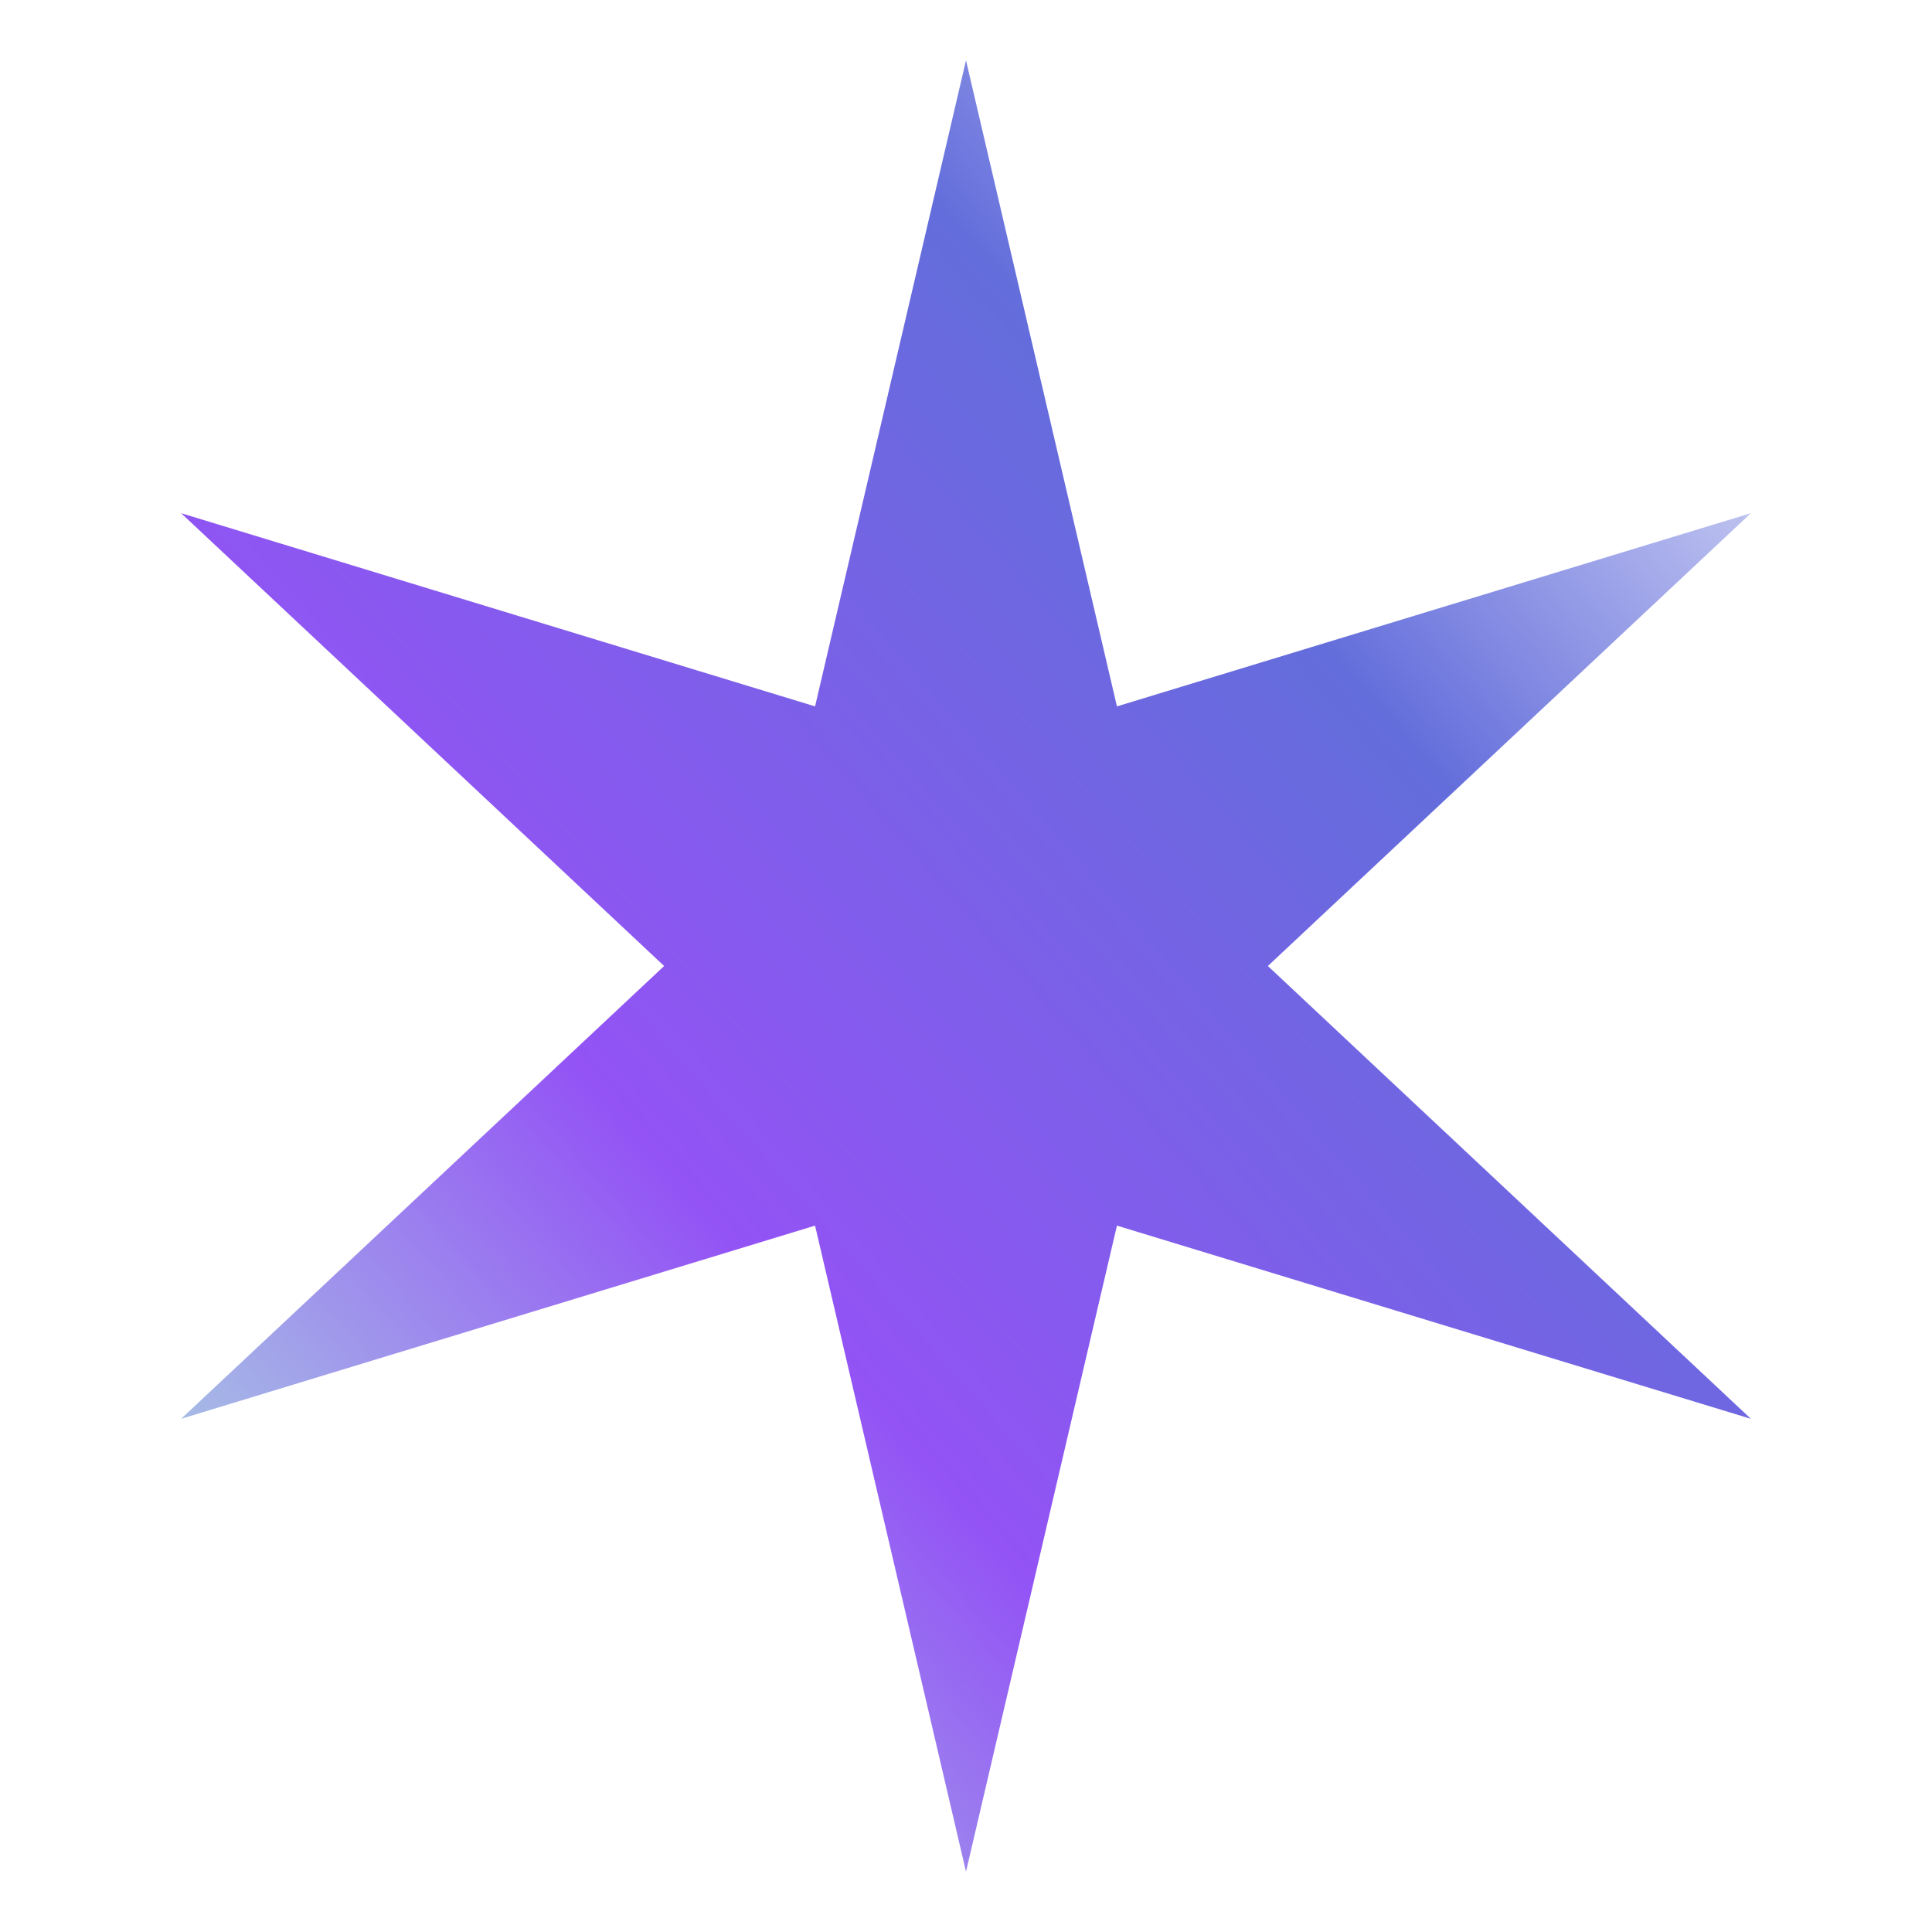
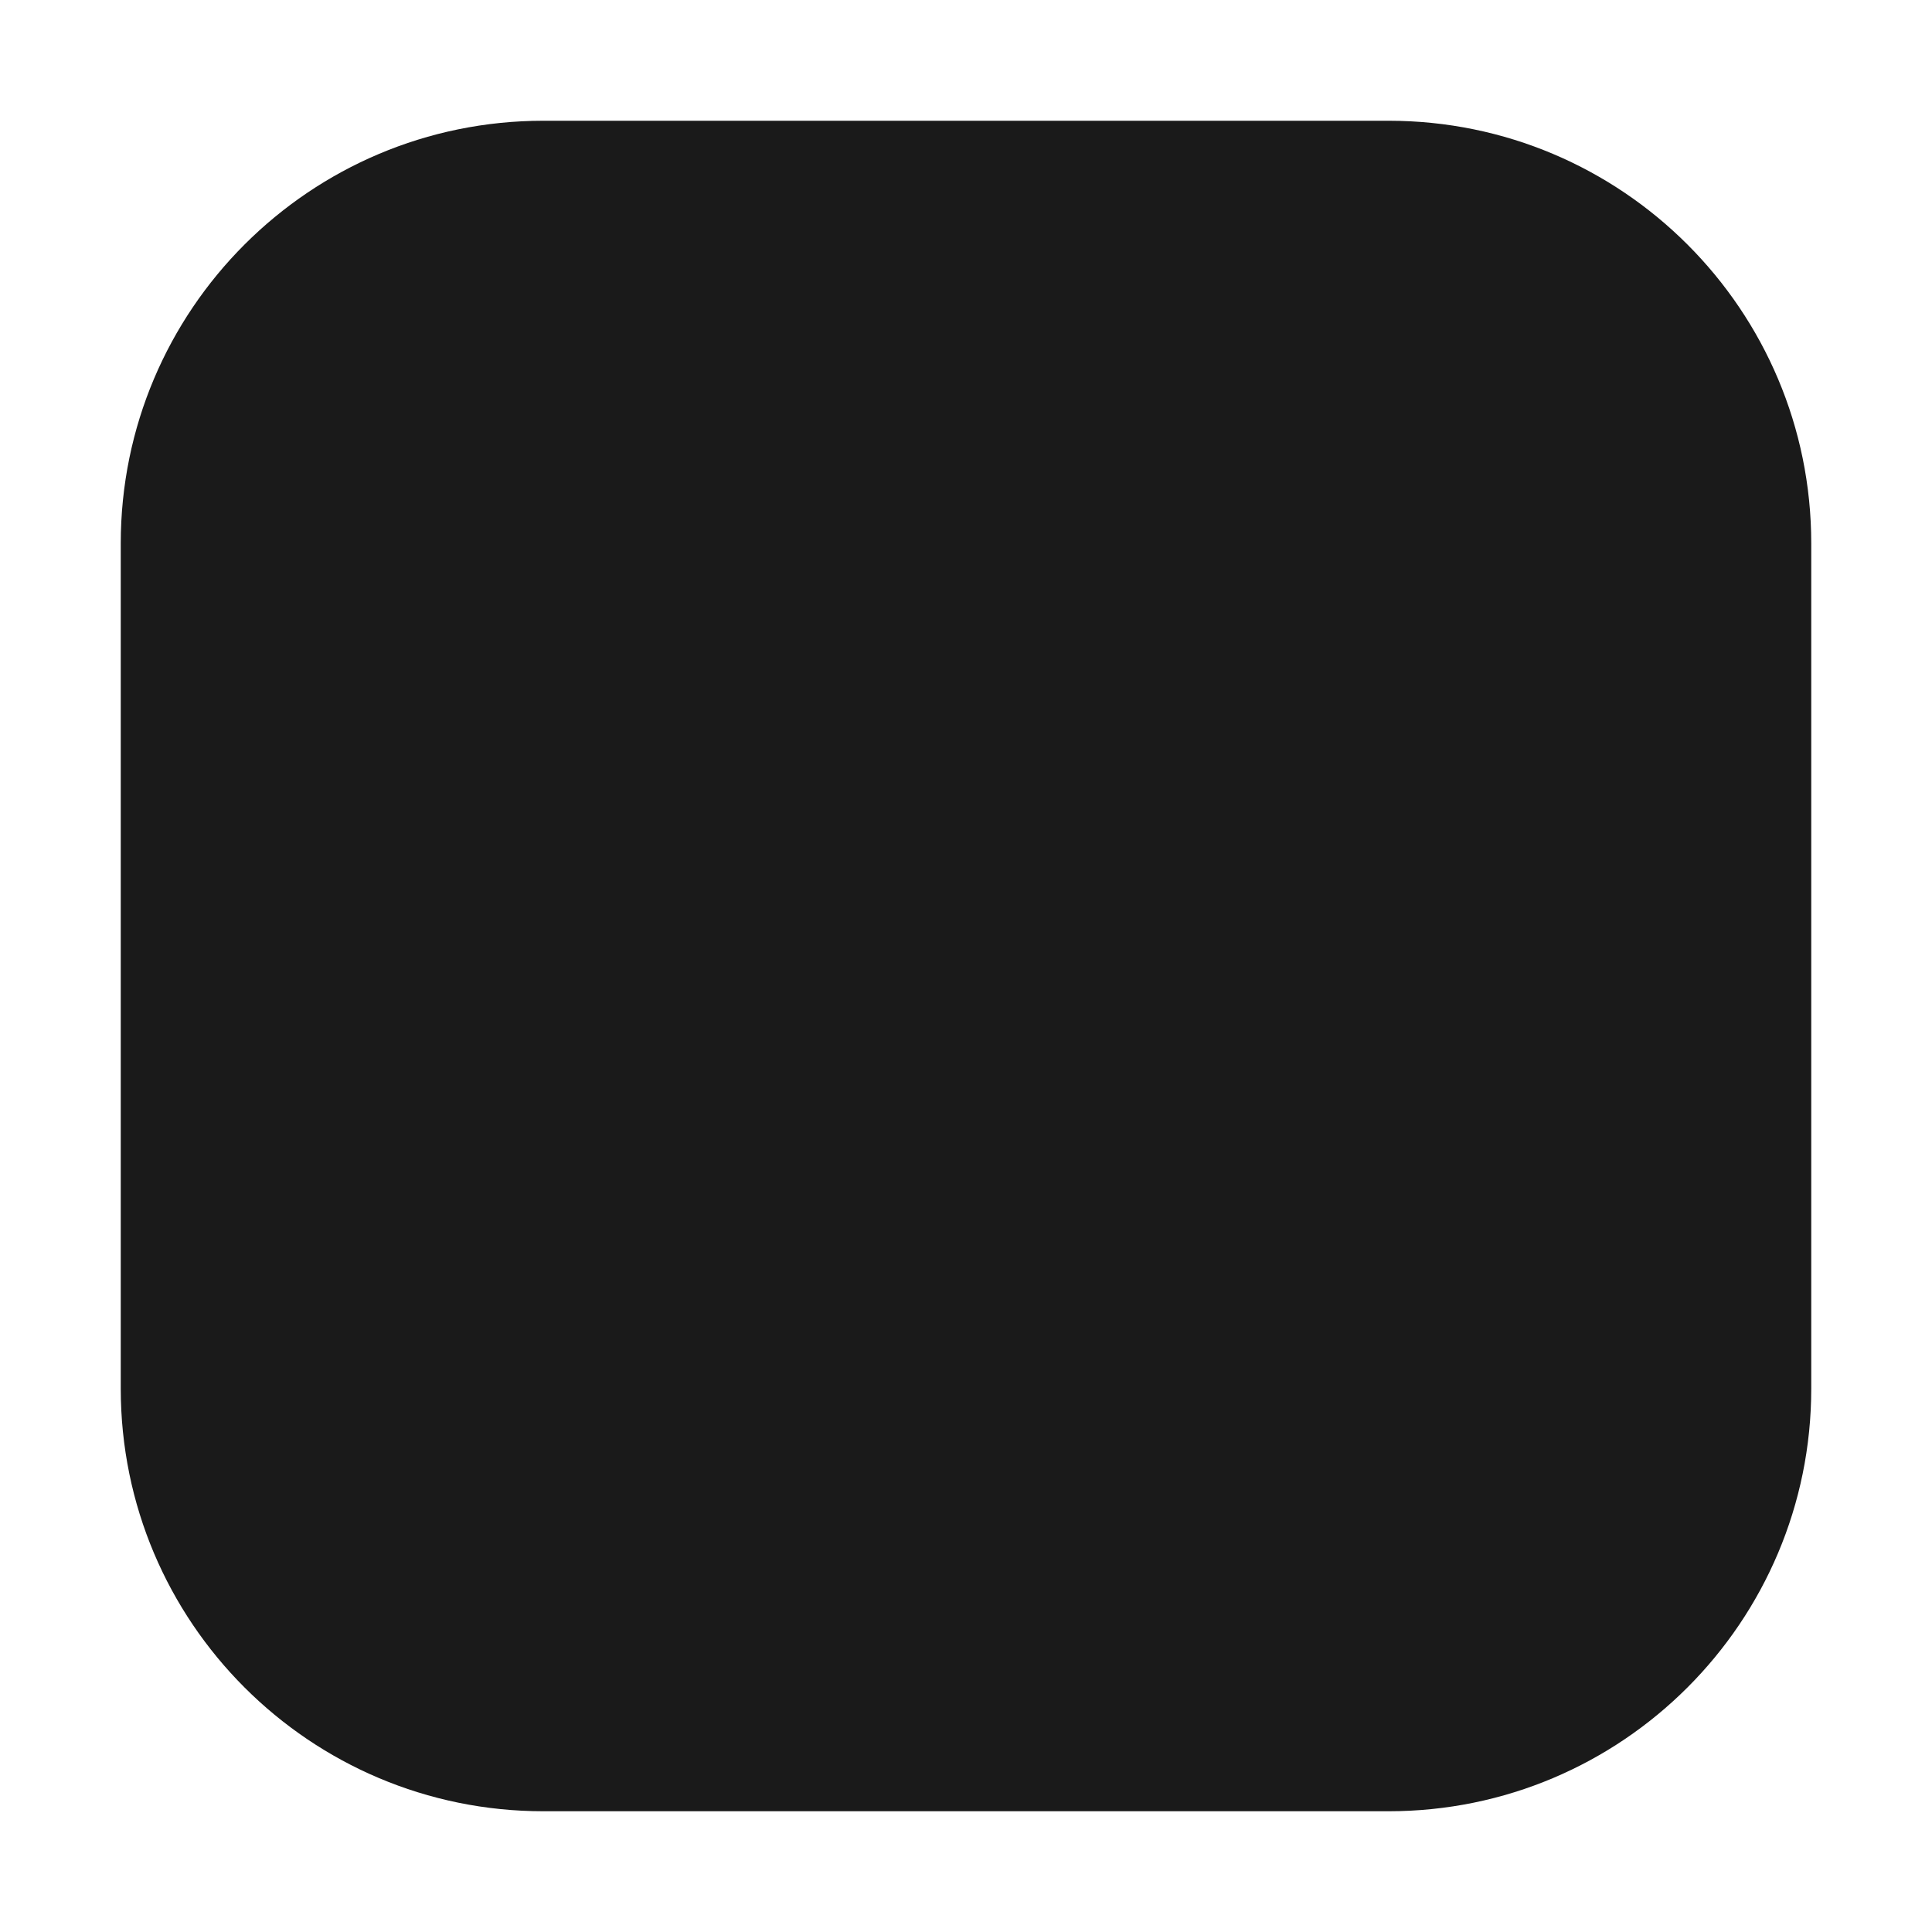
<svg xmlns="http://www.w3.org/2000/svg" width="32" height="32" viewBox="0 0 32 32">
-   <defs>
-     <linearGradient id="intenseGradient" x1="0%" y1="100%" x2="100%" y2="0%">
-       <stop offset="0%" stop-color="#B1F5DD" />
-       <stop offset="35%" stop-color="#9353F5" />
-       <stop offset="70%" stop-color="#636DDB" />
-       <stop offset="100%" stop-color="#ffffff" />
-     </linearGradient>
-   </defs>
-   <polygon points="16,1 18.5,11.7 29,8.5 21,16 29,23.5 18.5,20.3 16,31 13.5,20.3 3,23.5 11,16 3,8.5 13.5,11.7" fill="url(#intenseGradient)" />
+   <style>
+     .mark { fill: #1a1a1a; }
+     @media (prefers-color-scheme: dark) {
+       .mark { fill: #f5f5f5; }
+     }
+   </style>
+   <rect class="mark" x="2" y="2" width="28" height="28" rx="7" />
</svg>
